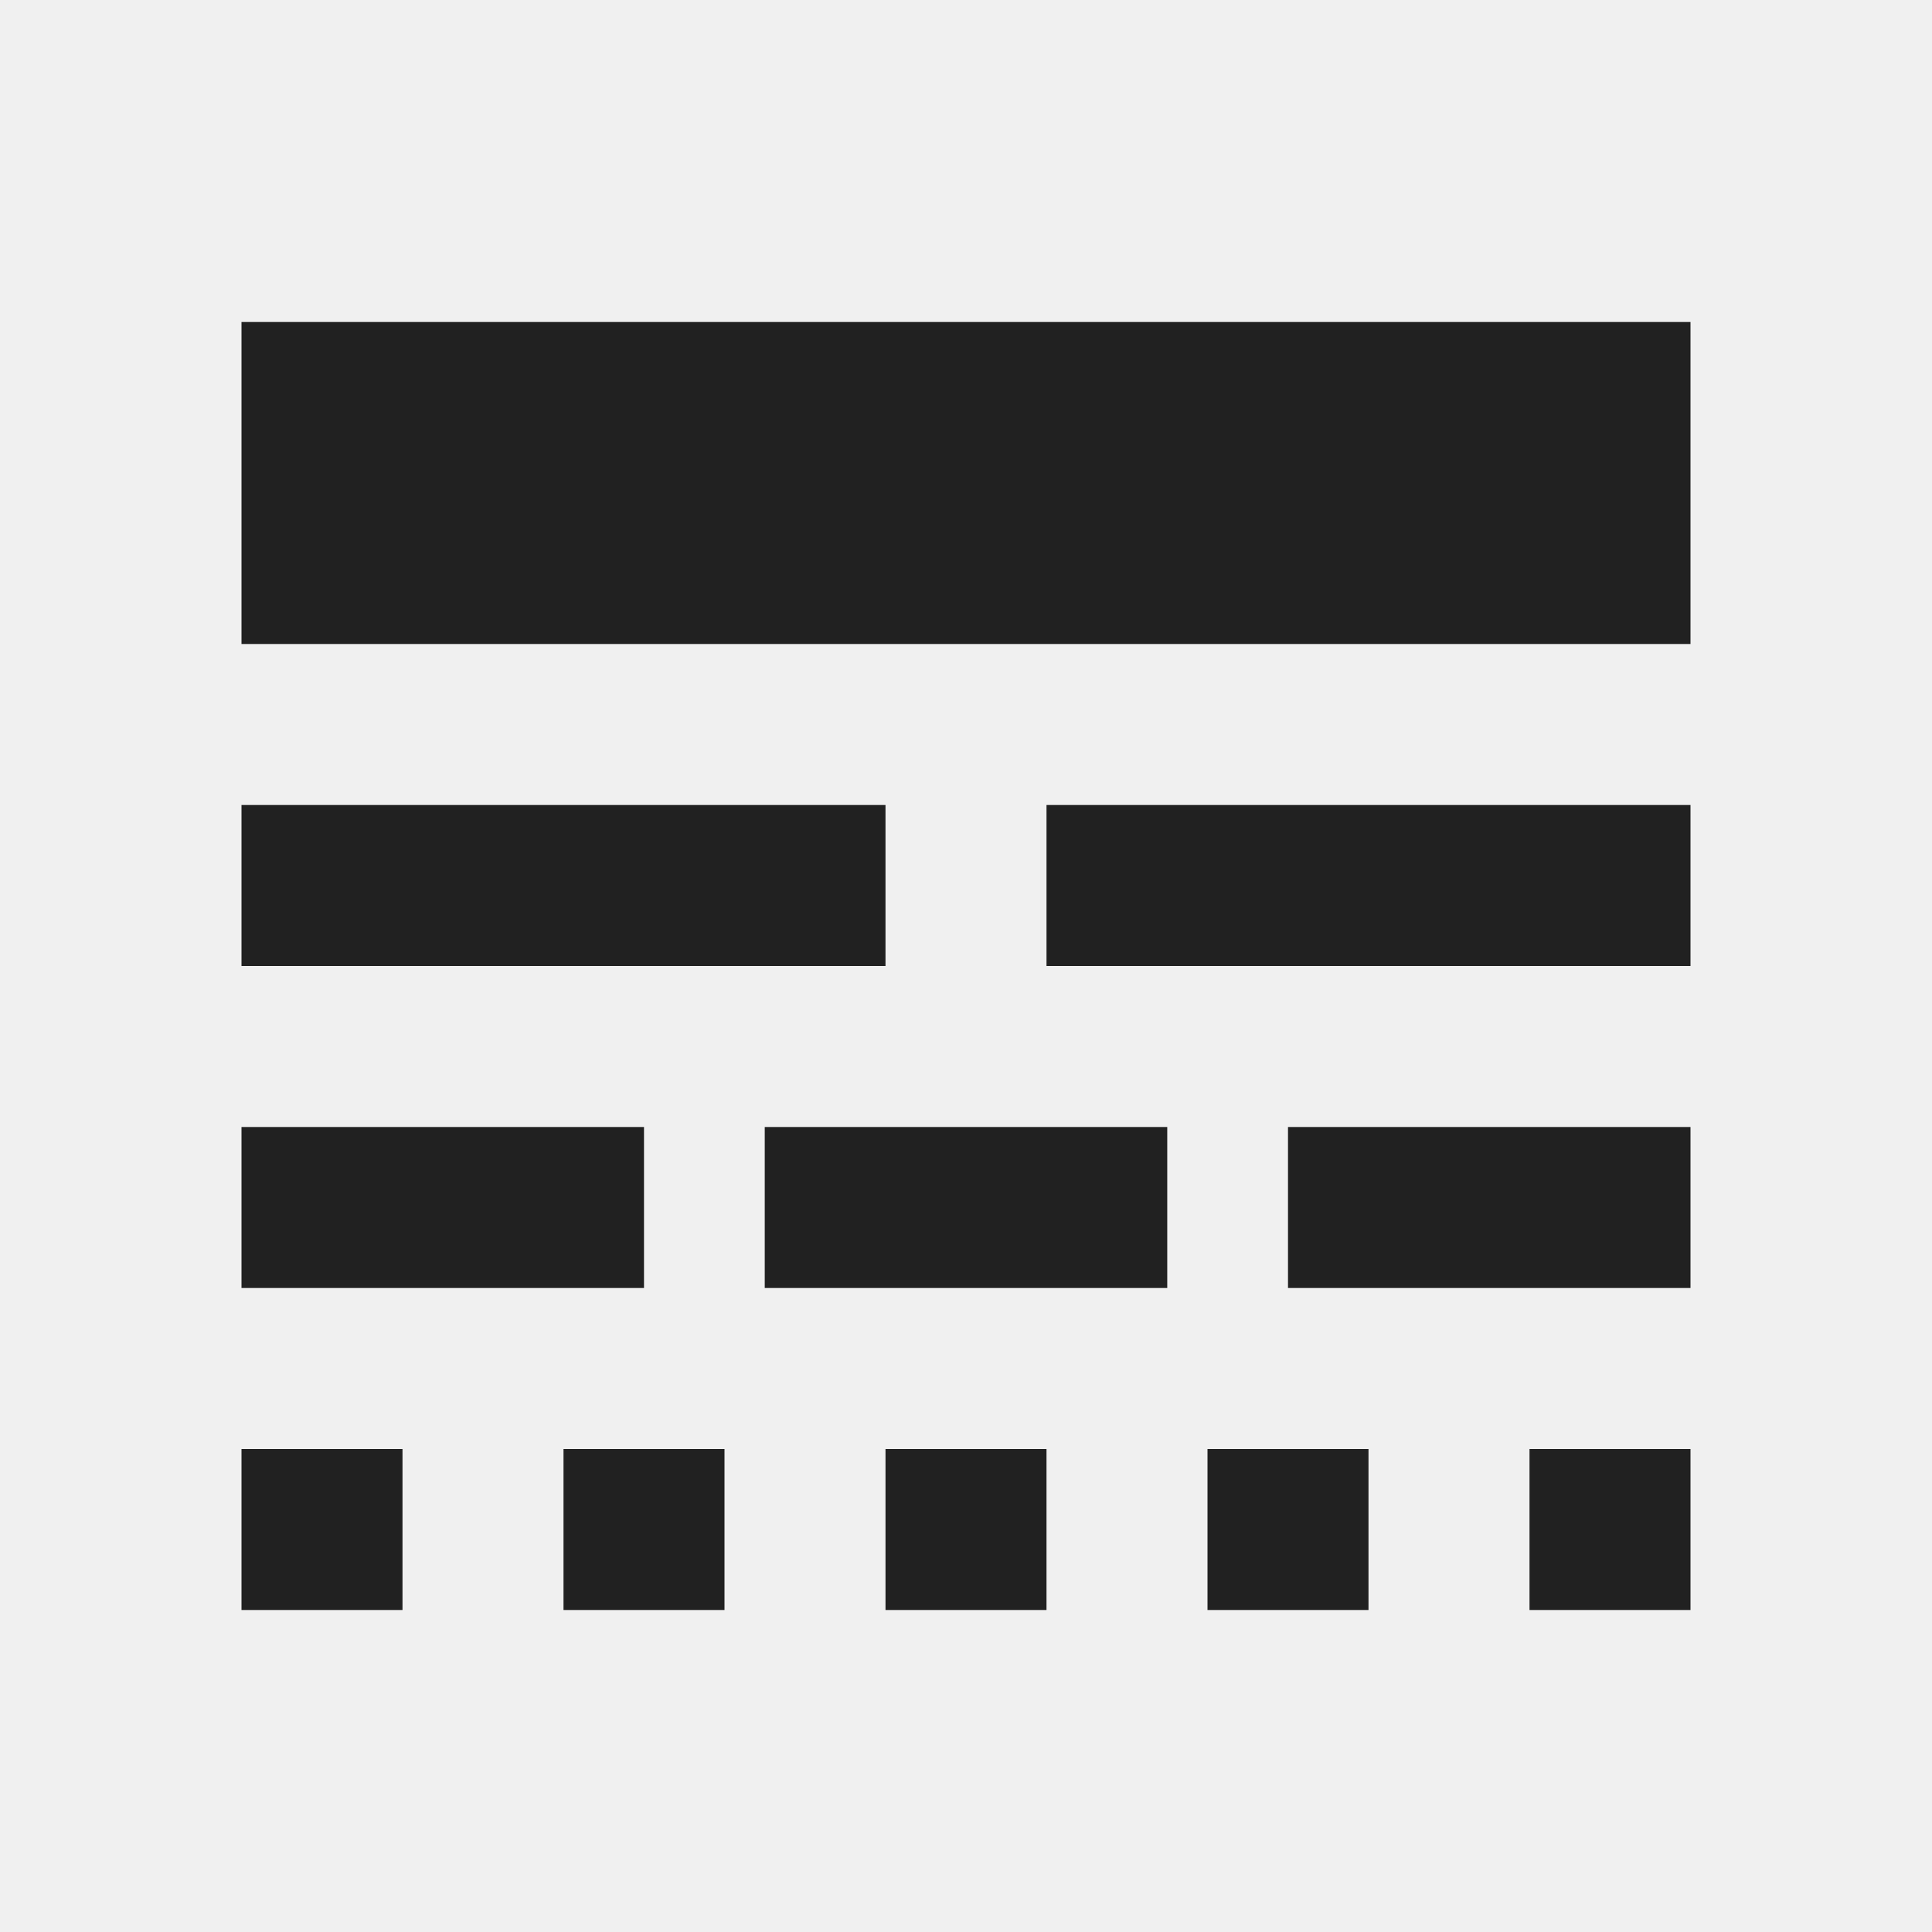
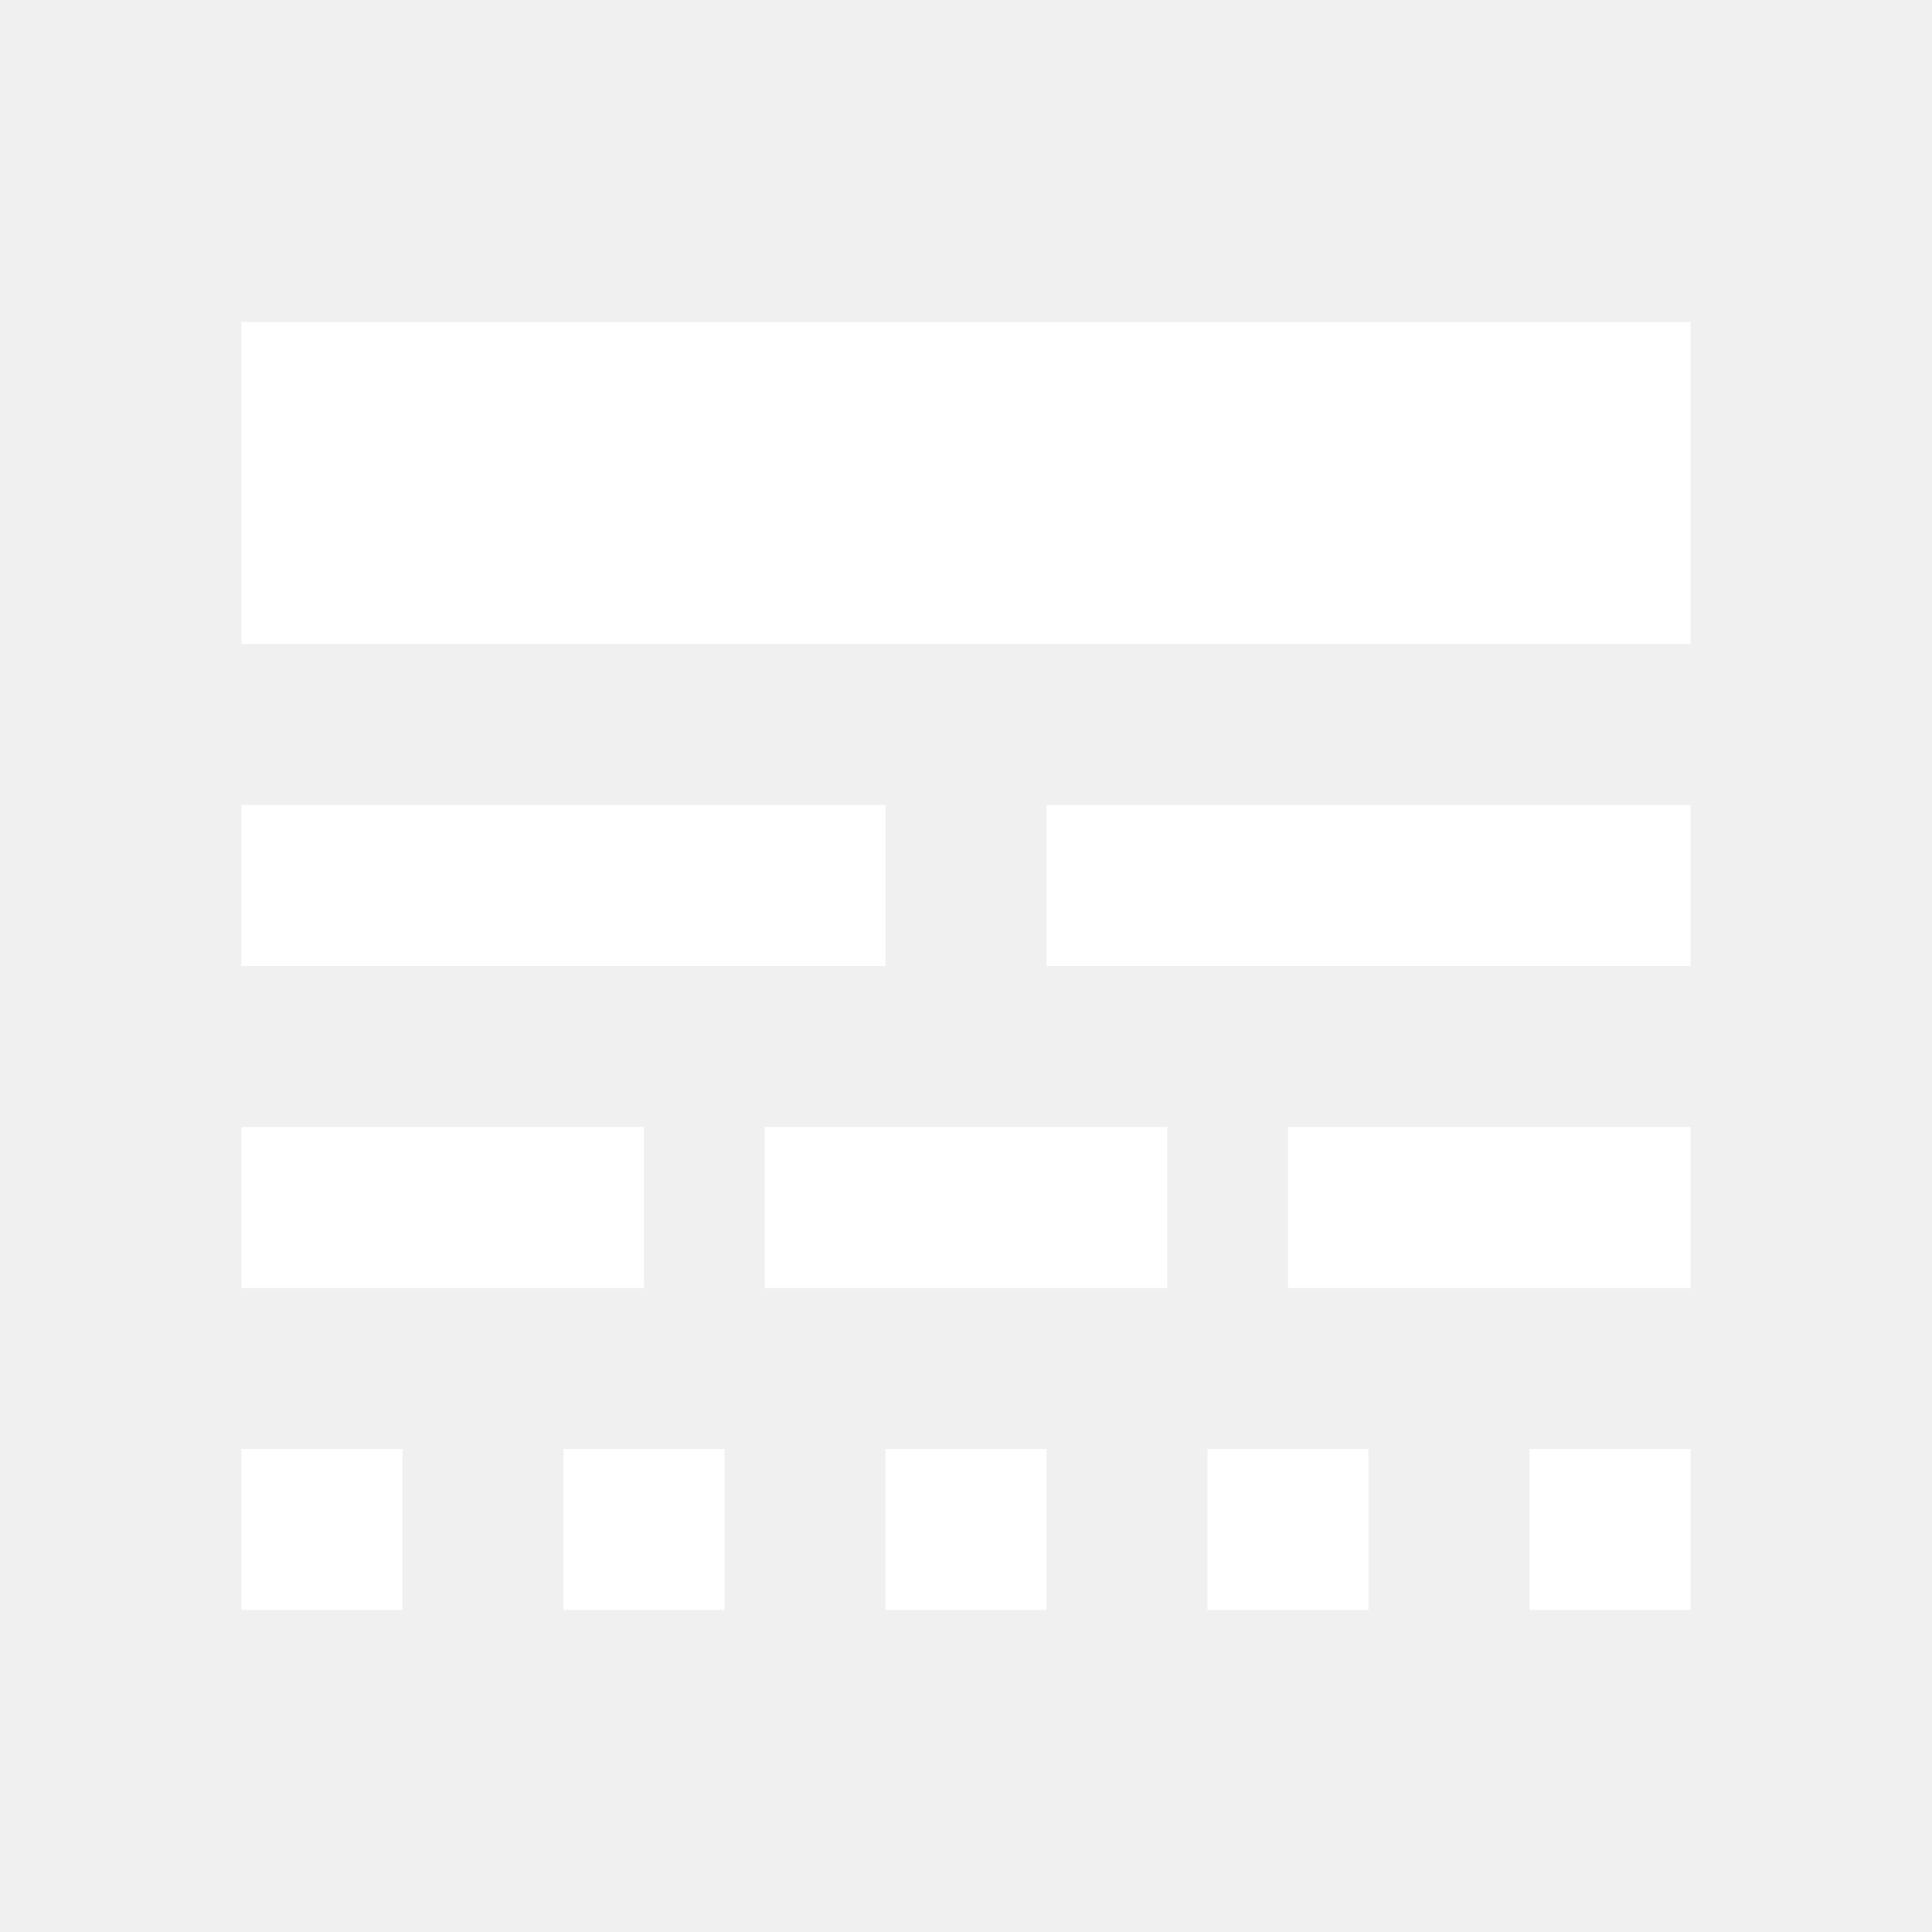
- <svg xmlns="http://www.w3.org/2000/svg" width="20" height="20" viewBox="0 0 24 24">
+ <svg xmlns="http://www.w3.org/2000/svg" width="24" height="24" viewBox="0 0 24 24">
  <g fill="none" class="nc-icon-wrapper">
-     <path d="M3 16h5v-2H3v2zm6.5 0h5v-2h-5v2zm6.5 0h5v-2h-5v2zM3 20h2v-2H3v2zm4 0h2v-2H7v2zm4 0h2v-2h-2v2zm4 0h2v-2h-2v2zm4 0h2v-2h-2v2zM3 12h8v-2H3v2zm10 0h8v-2h-8v2zM3 4v4h18V4H3z" fill="#212121" />
+     <path d="M3 16h5v-2H3v2zm6.5 0h5v-2h-5v2zm6.5 0h5v-2h-5v2zM3 20h2v-2H3v2zm4 0h2v-2H7v2zm4 0h2v-2h-2v2zm4 0h2v-2h-2v2zm4 0h2v-2h-2v2zM3 12h8v-2H3v2zm10 0h8v-2h-8v2zM3 4v4h18V4H3z" fill="#ffffff" />
  </g>
</svg>
